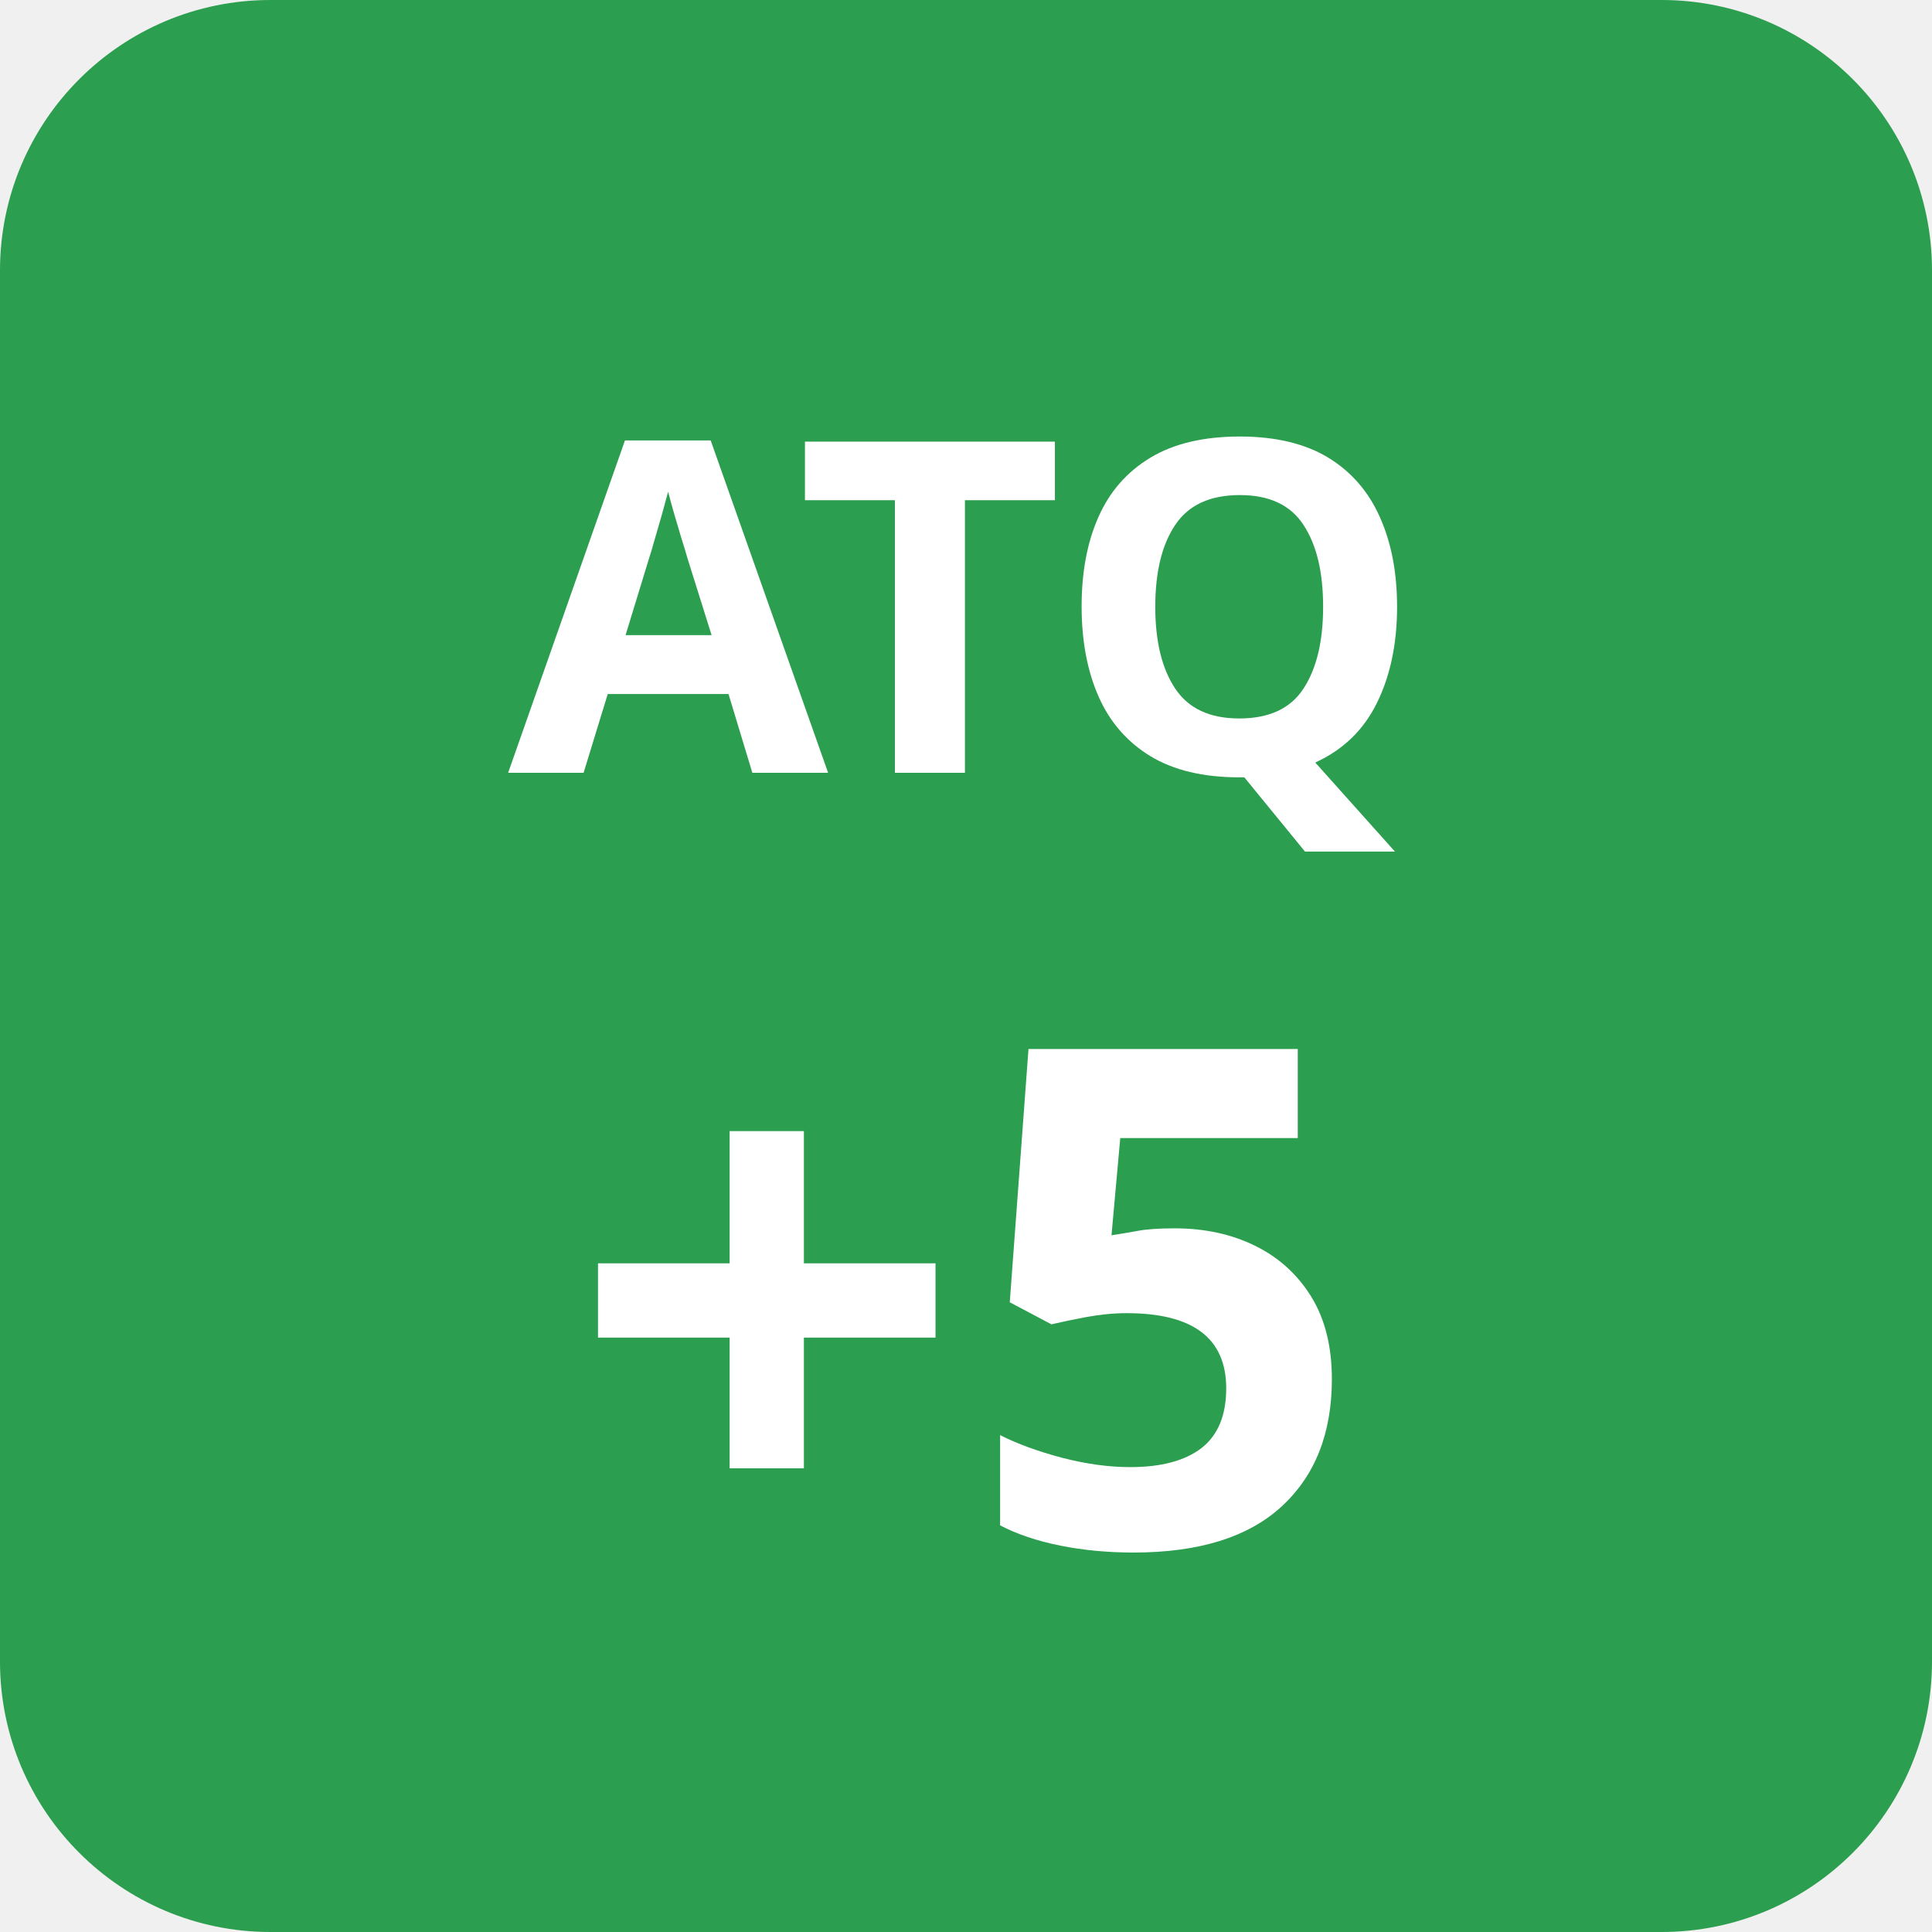
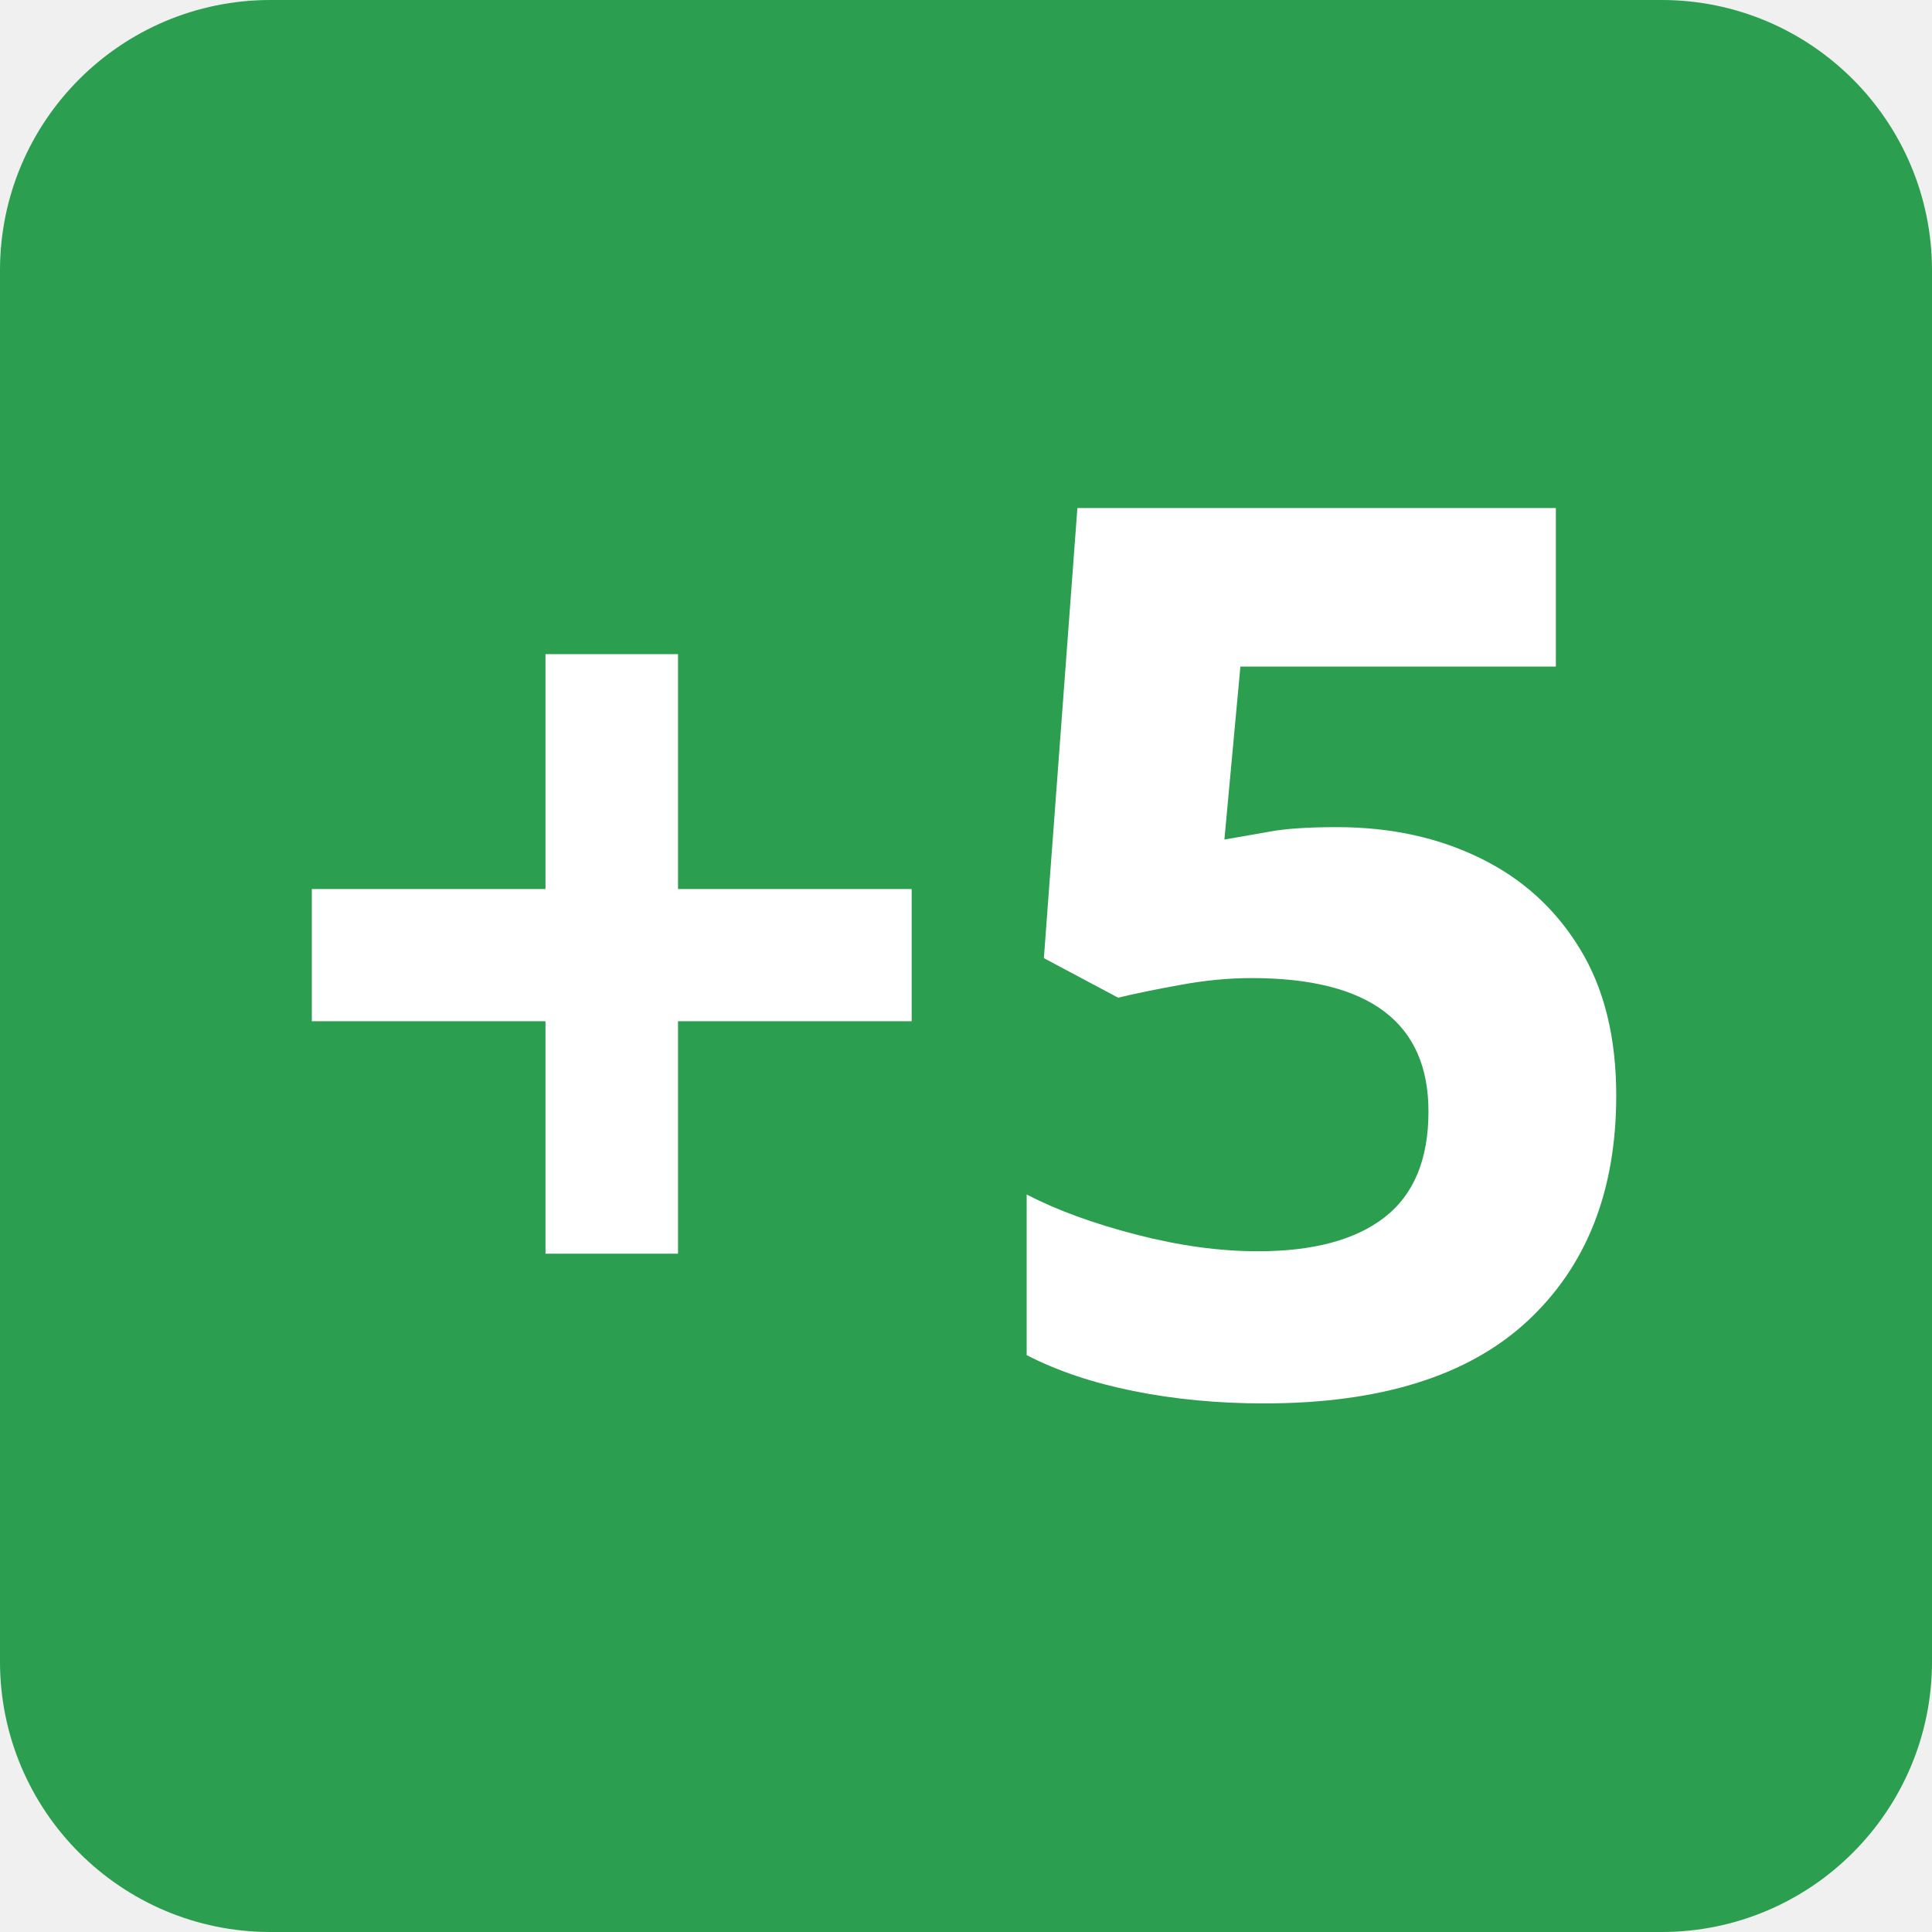
<svg xmlns="http://www.w3.org/2000/svg" width="100" height="100">
  <rect width="100" height="100" rx="14" fill="#2b9e4f" />
-   <text x="50" y="40" font-size="24" font-family="sans-serif" font-weight="700" fill="#fff" text-anchor="middle">ATQ</text>
-   <text x="50" y="80" font-size="36" font-family="sans-serif" font-weight="900" fill="#fff" text-anchor="middle">+5</text>
+   <text x="50" y="72" font-size="64" font-family="sans-serif" font-weight="900" fill="#fff" text-anchor="middle">+5</text>
</svg>
